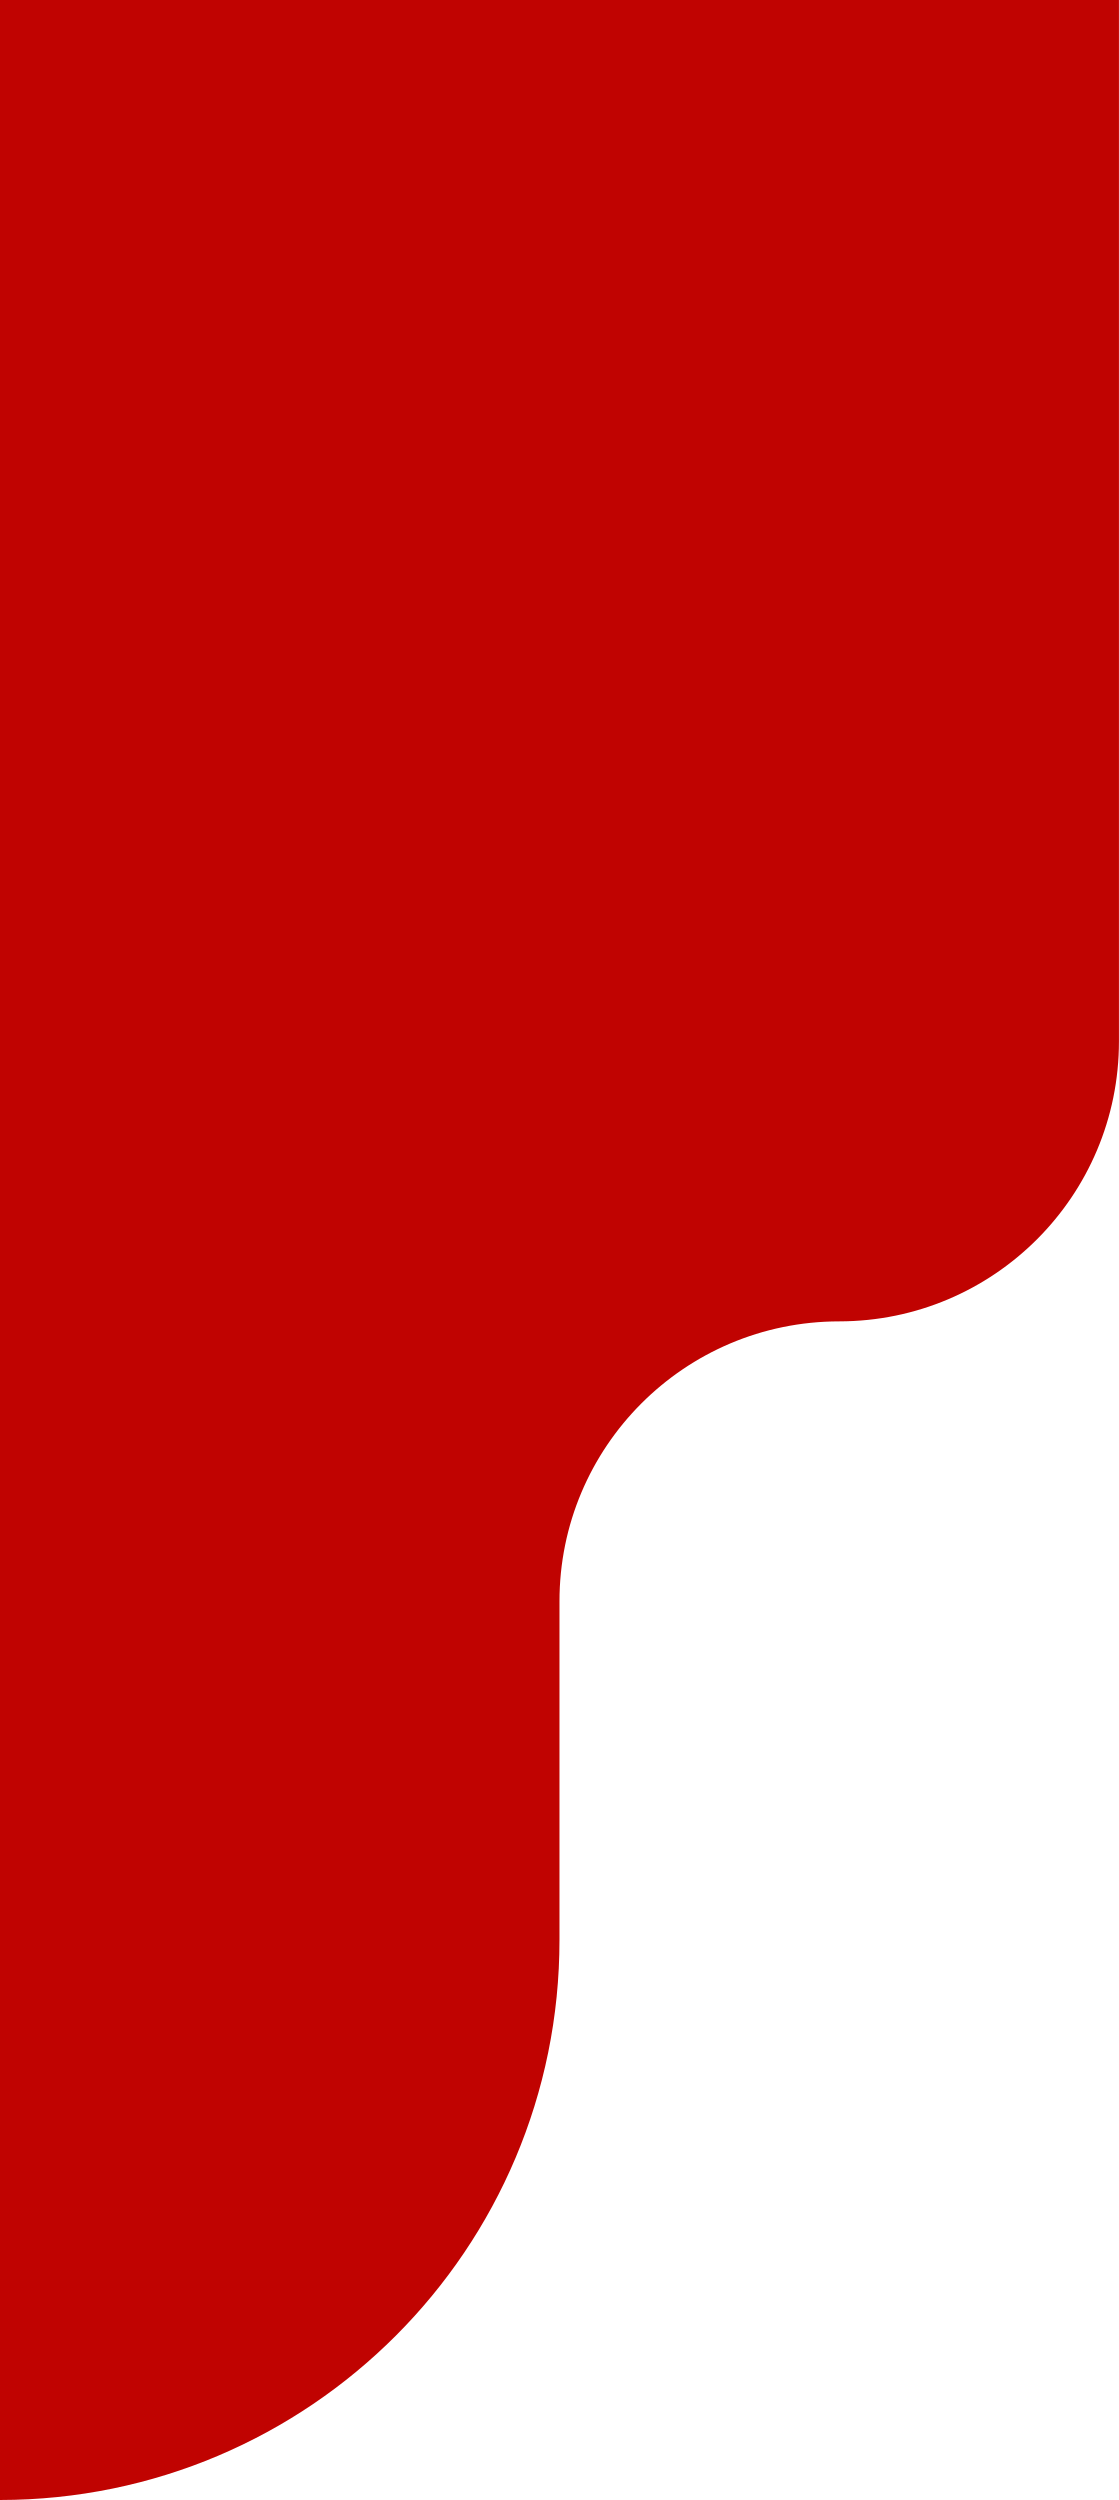
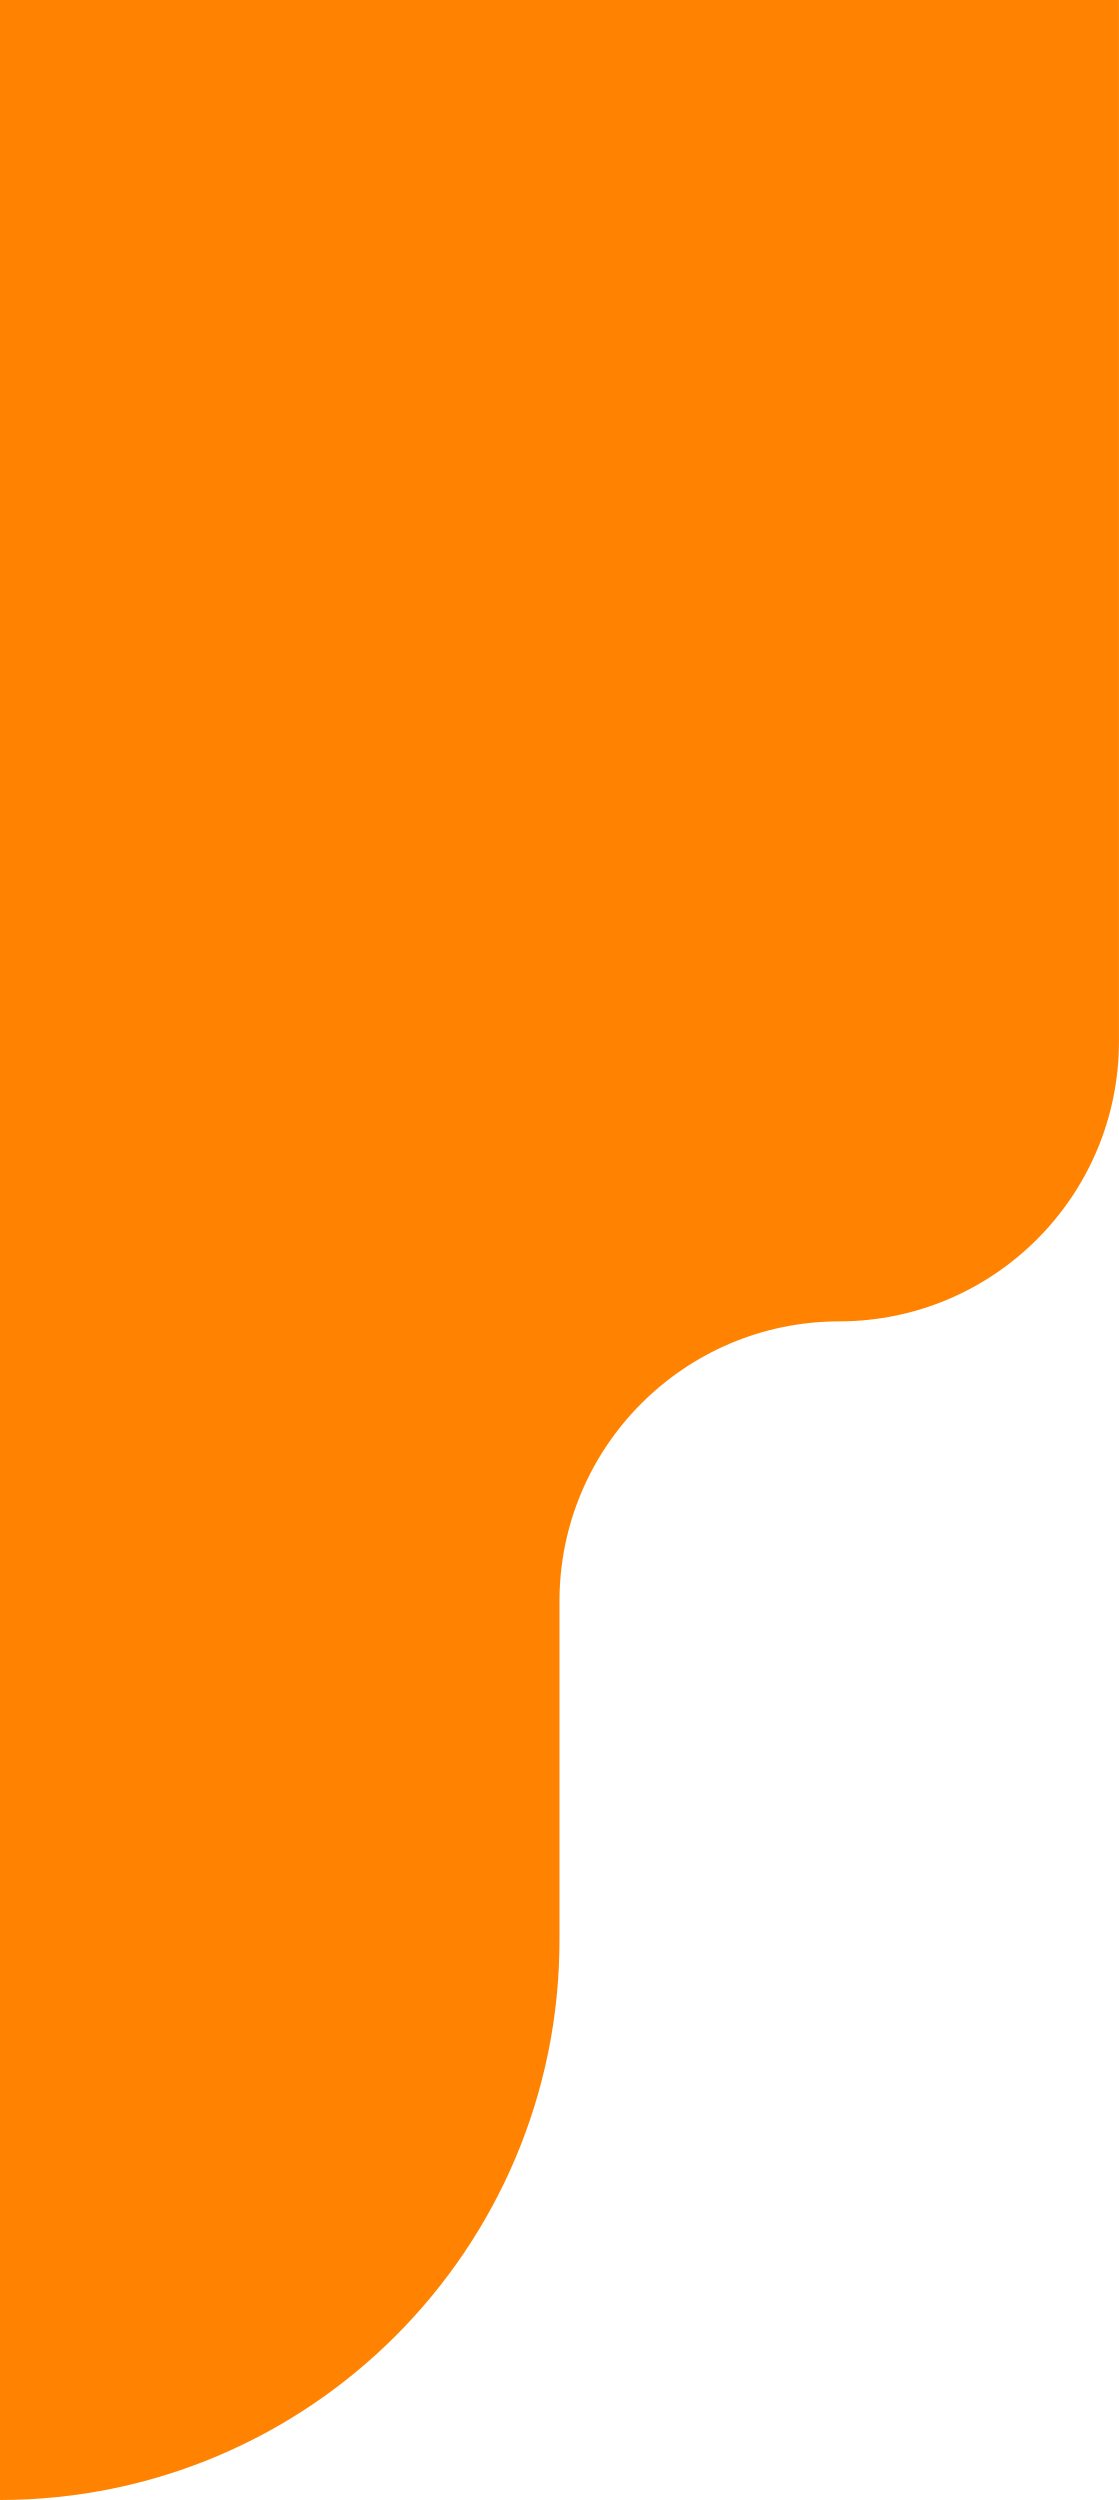
<svg xmlns="http://www.w3.org/2000/svg" viewBox="0 0 222 496">
  <defs>
    <style>

/* PAN */
/*.cls-1{fill:#1e50a9;fill-rule:evenodd;}*/

/* PRI */
- .cls-1{fill:#c00301;fill-rule:evenodd;}
+ /*.cls-1{fill:#c00301;fill-rule:evenodd;}*/
+ 
+ /* MOVIMIENTO */
+ .cls-1{fill:#ff8201;fill-rule:evenodd;}
+ 
+ /* MORENA */
+ /*.cls-1{fill:#b92207;fill-rule:evenodd;}*/

</style>
  </defs>
  <g id="Capa_2" data-name="Capa 2">
    <g id="Capa_1-2" data-name="Capa 1">
      <g id="Forma-superior-izquierdo-">
        <g id="Shape">
          <path class="cls-1" d="M0,0H222V206.58a55.55,55.55,0,0,1-55.5,55.58A55.54,55.54,0,0,0,111,317.74v67.1A111.08,111.08,0,0,1,0,496Z" />
        </g>
      </g>
    </g>
  </g>
</svg>
